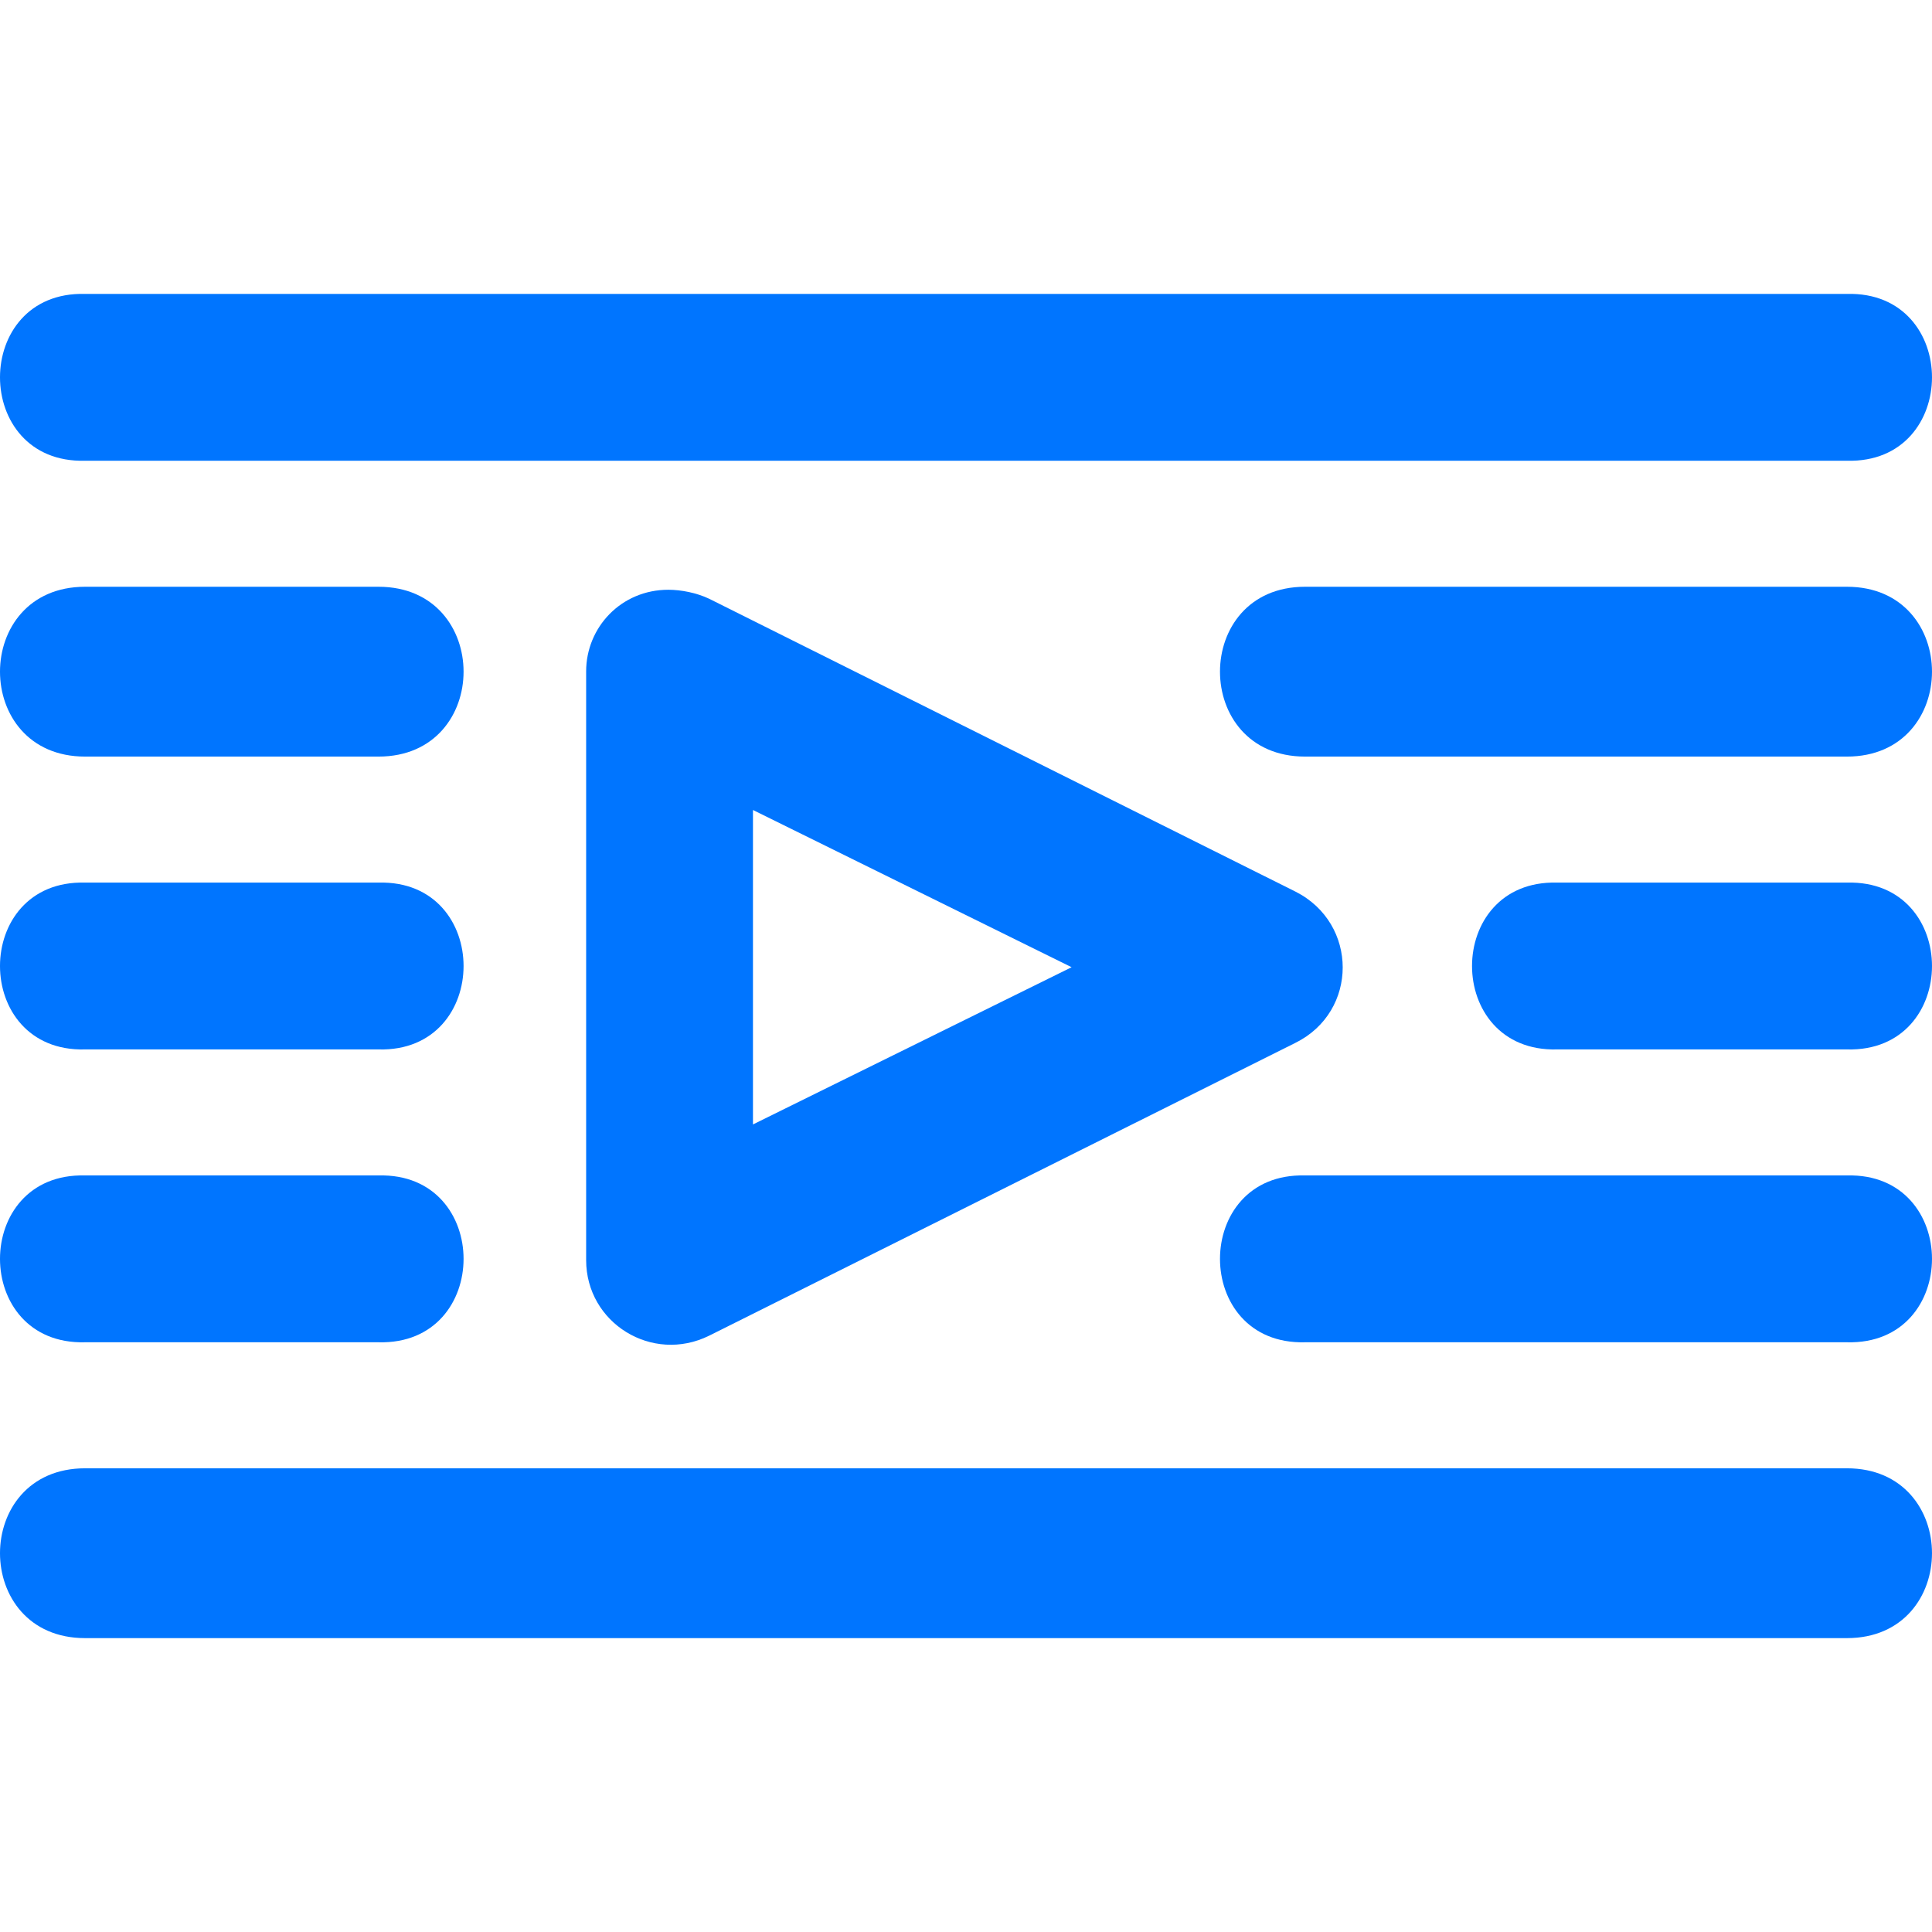
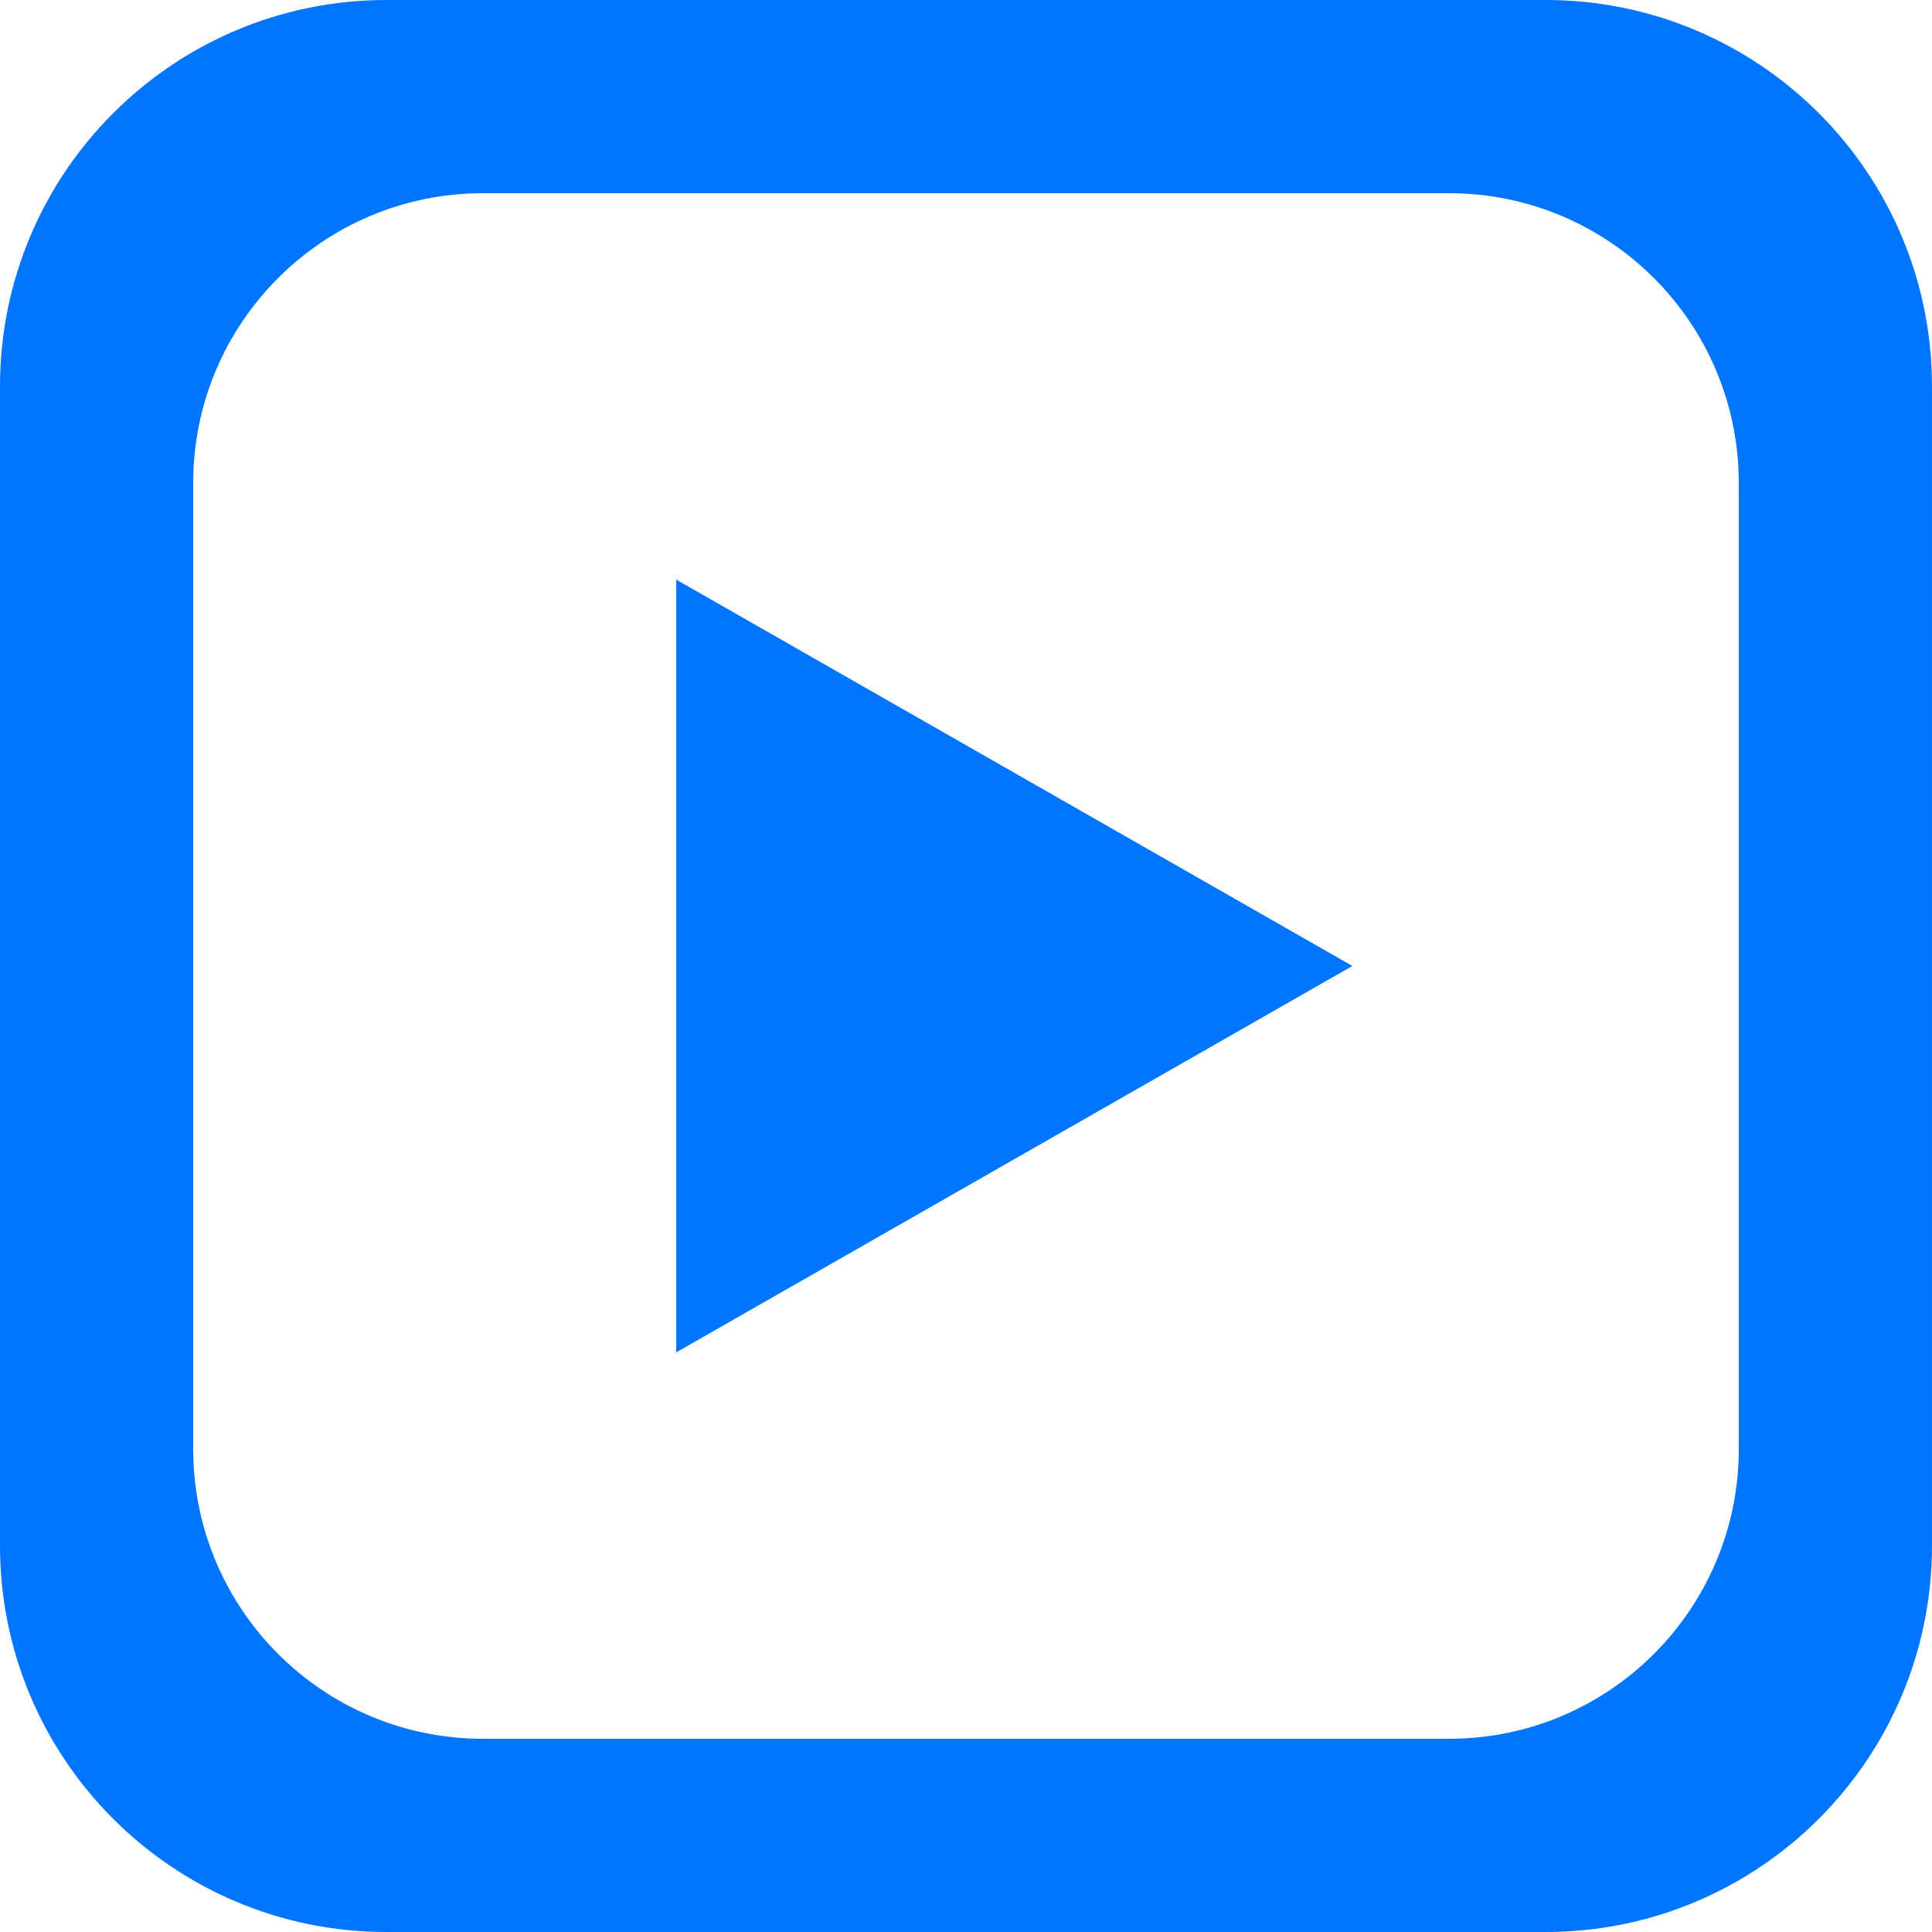
- <svg xmlns="http://www.w3.org/2000/svg" version="1.1" id="Layer_1" x="0px" y="0px" viewBox="0 0 321.95 321.95" style="enable-background:new 0 0 321.95 321.95;" xml:space="preserve">
-   <g transform="translate(0 -562.36)">
-     <path fill="#0075ff" d="M97.675,674.238v98.1c0,10.5,11,17.3,20.5,12.6l97.7-48.8c10.5-5.2,10.5-19.9,0-25.2l-97.7-48.8c-2.1-1-4.7-1.5-6.8-1.5    v0C103.475,660.638,97.675,666.938,97.675,674.238z M125.475,697.338l53.1,26.2l-53.1,26.2V697.338z" />
-     <path fill="#0075ff" d="M14.175,639.138h293.6c18.9,0.5,18.9-28.3,0-27.8h-293.6C-4.725,610.838-4.725,639.638,14.175,639.138z" />
-     <path fill="#0075ff" d="M307.775,807.038h-293.6c-18.9,0-18.9,28.3,0,28.3h293.6C326.675,835.338,326.675,807.038,307.775,807.038z" />
-     <path fill="#0075ff" d="M14.175,688.438h48.9c18.9,0,18.9-28.3,0-28.3h-48.9C-4.725,660.138-4.725,688.438,14.175,688.438z" />
-     <path fill="#0075ff" d="M14.175,737.238h48.9c18.9,0.5,18.9-28.3,0-27.8h-48.9C-4.725,708.938-4.725,737.738,14.175,737.238z" />
-     <path fill="#0075ff" d="M14.175,786.038h48.9c18.9,0.5,18.9-28.3,0-27.8h-48.9C-4.725,757.738-4.725,786.538,14.175,786.038z" />
-     <path fill="#0075ff" d="M307.775,660.138h-90.3c-18.9,0-18.9,28.3,0,28.3h90.3C326.675,688.438,326.675,660.138,307.775,660.138z" />
-     <path fill="#0075ff" d="M307.775,709.438h-48.3c-18.9-0.5-18.9,28.3,0,27.8h48.3C326.675,737.738,326.675,708.938,307.775,709.438z" />
-     <path fill="#0075ff" d="M307.775,758.238h-90.3c-18.9-0.5-18.9,28.3,0,27.8h90.3C326.675,786.538,326.675,757.738,307.775,758.238z" />
+ <svg xmlns="http://www.w3.org/2000/svg" version="1.1" viewBox="0 0 137.145 137.145" enable-background="new 0 0 137.145 137.145">
+   <g>
+     <g>
+       <path fill="#0075ff" d="M48.001,96.001l48-27.43l-48-27.428V96.001z M109.716,0H27.429C12.281,0,0,12.281,0,27.429v82.287    c0,15.149,12.28,27.429,27.429,27.429h82.286c15.148,0,27.429-12.28,27.429-27.429V27.429C137.144,12.281,124.864,0,109.716,0z     M123.43,102.858c0,11.361-9.21,20.572-20.571,20.572H34.286c-11.362,0-20.572-9.211-20.572-20.572V34.286    c0-11.361,9.21-20.572,20.572-20.572h68.572c11.361,0,20.571,9.211,20.571,20.572V102.858z" />
+     </g>
  </g>
</svg>
